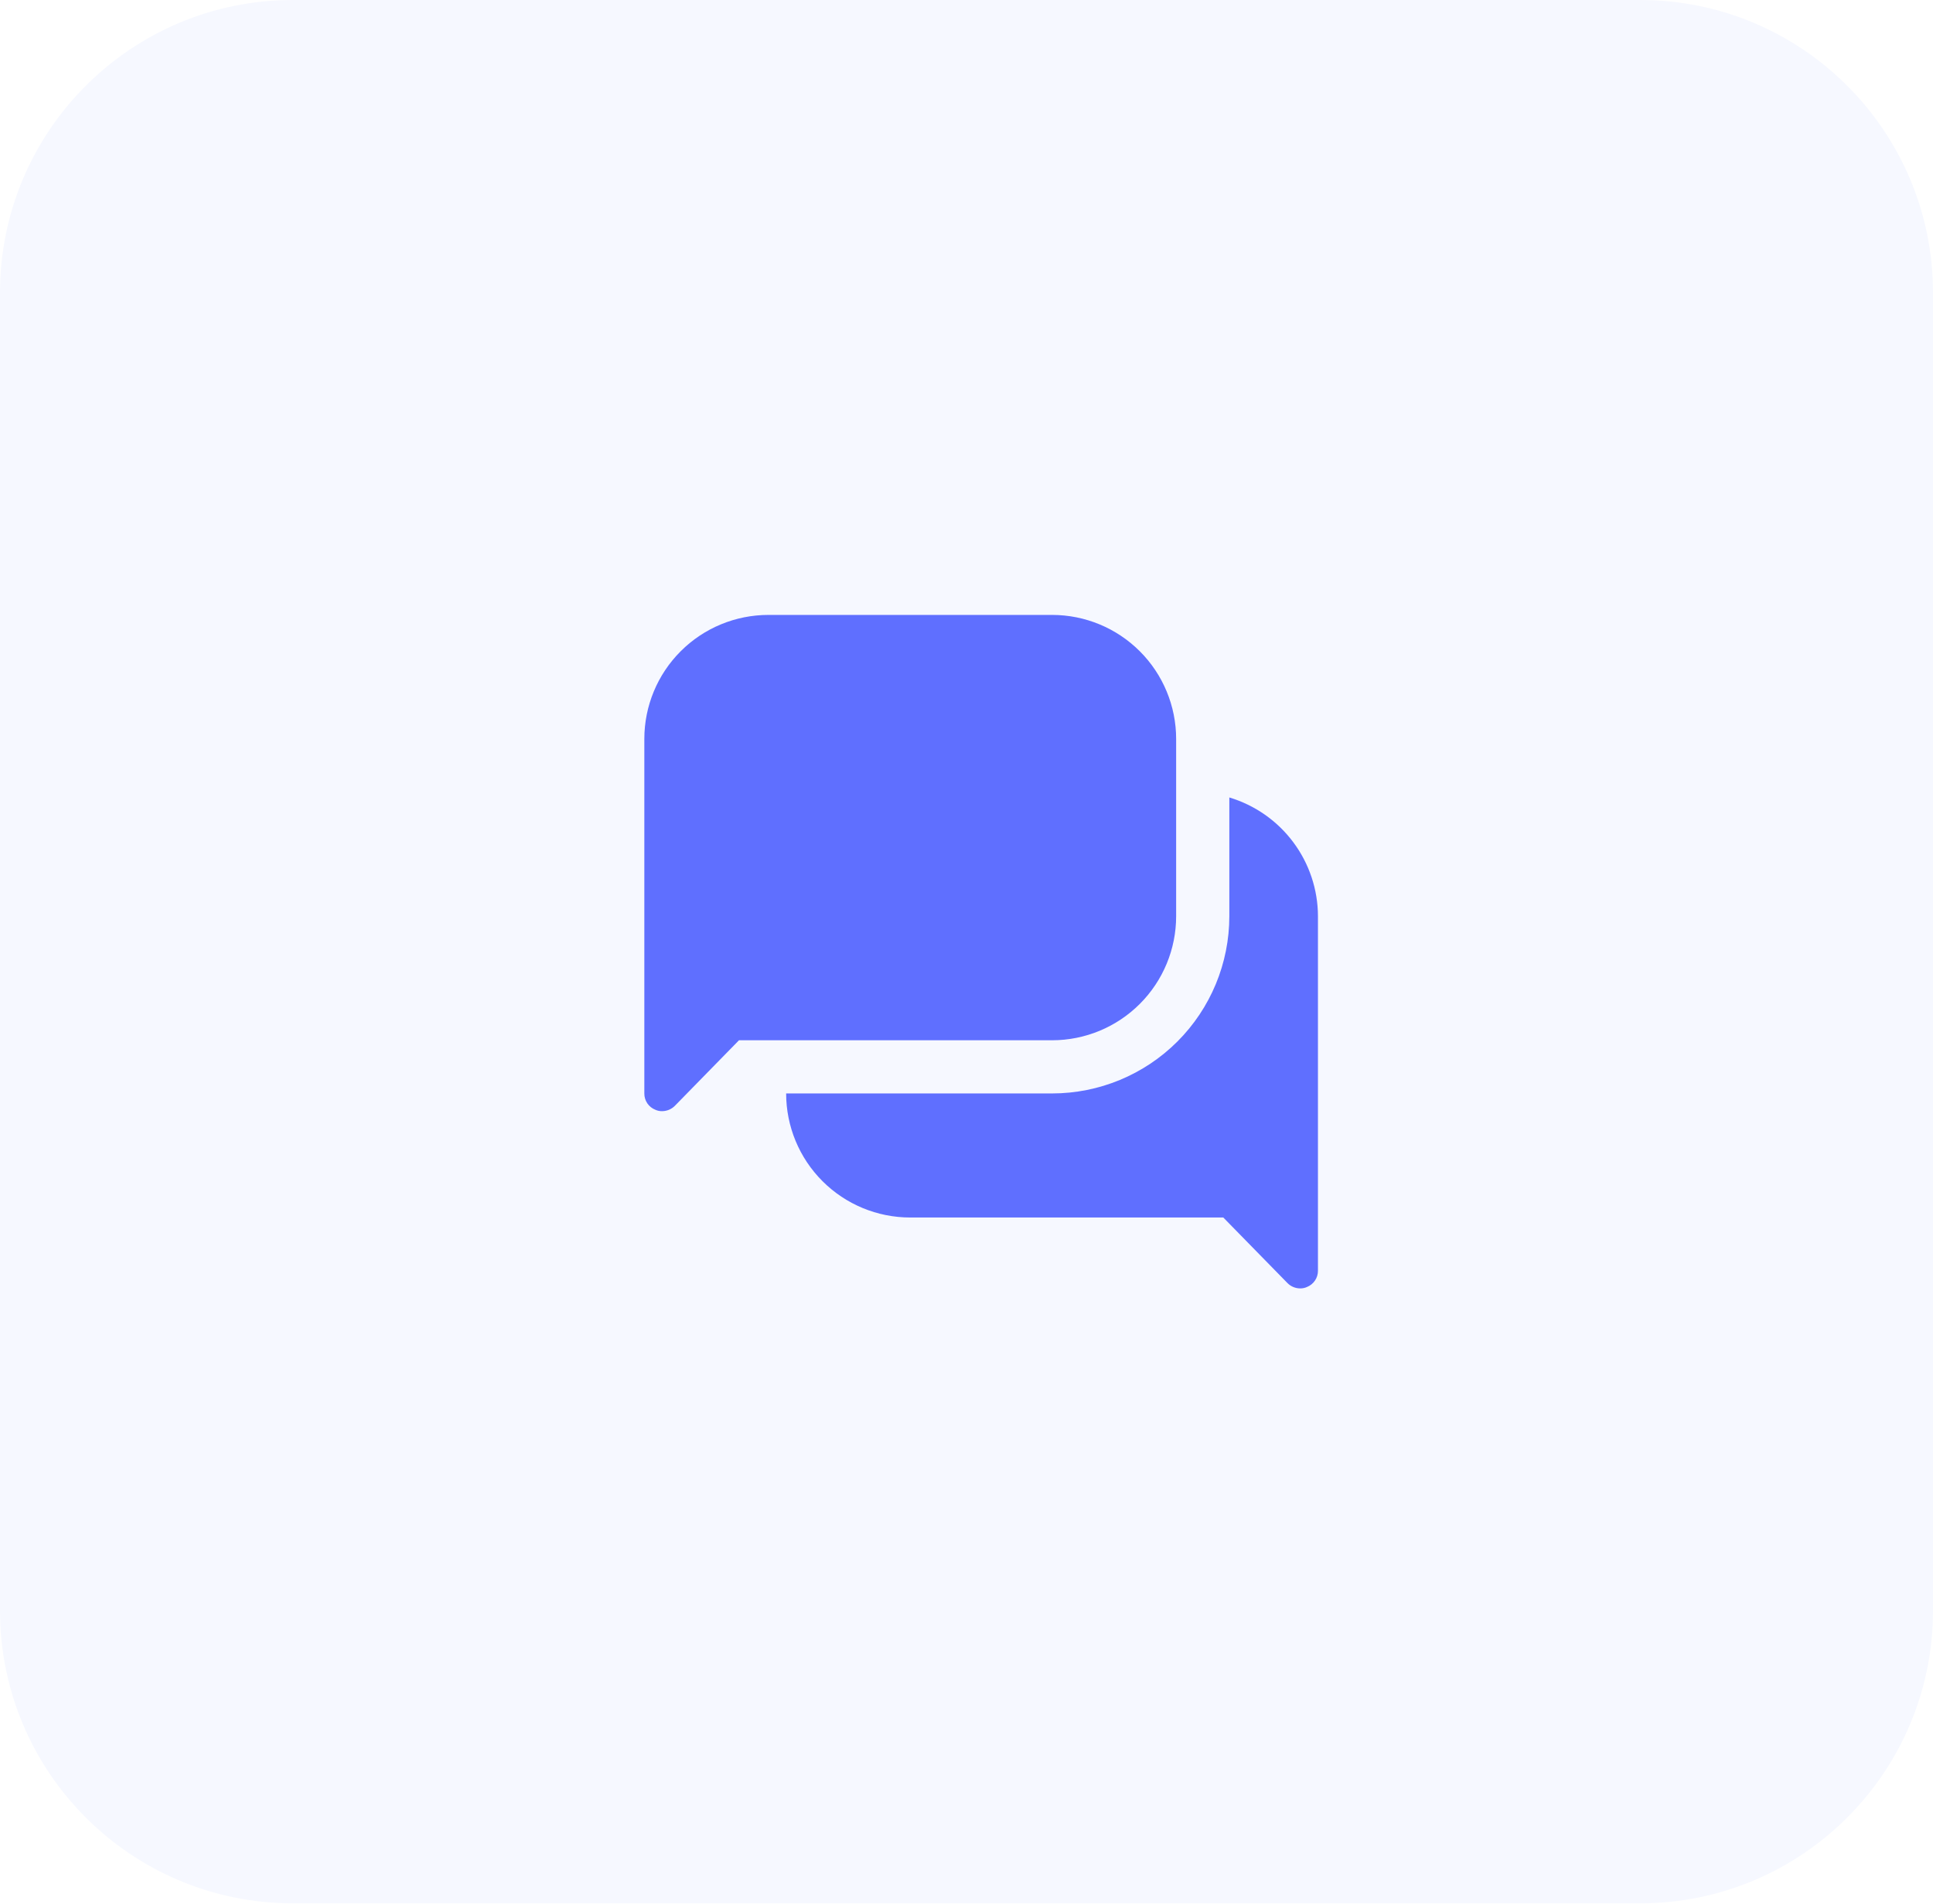
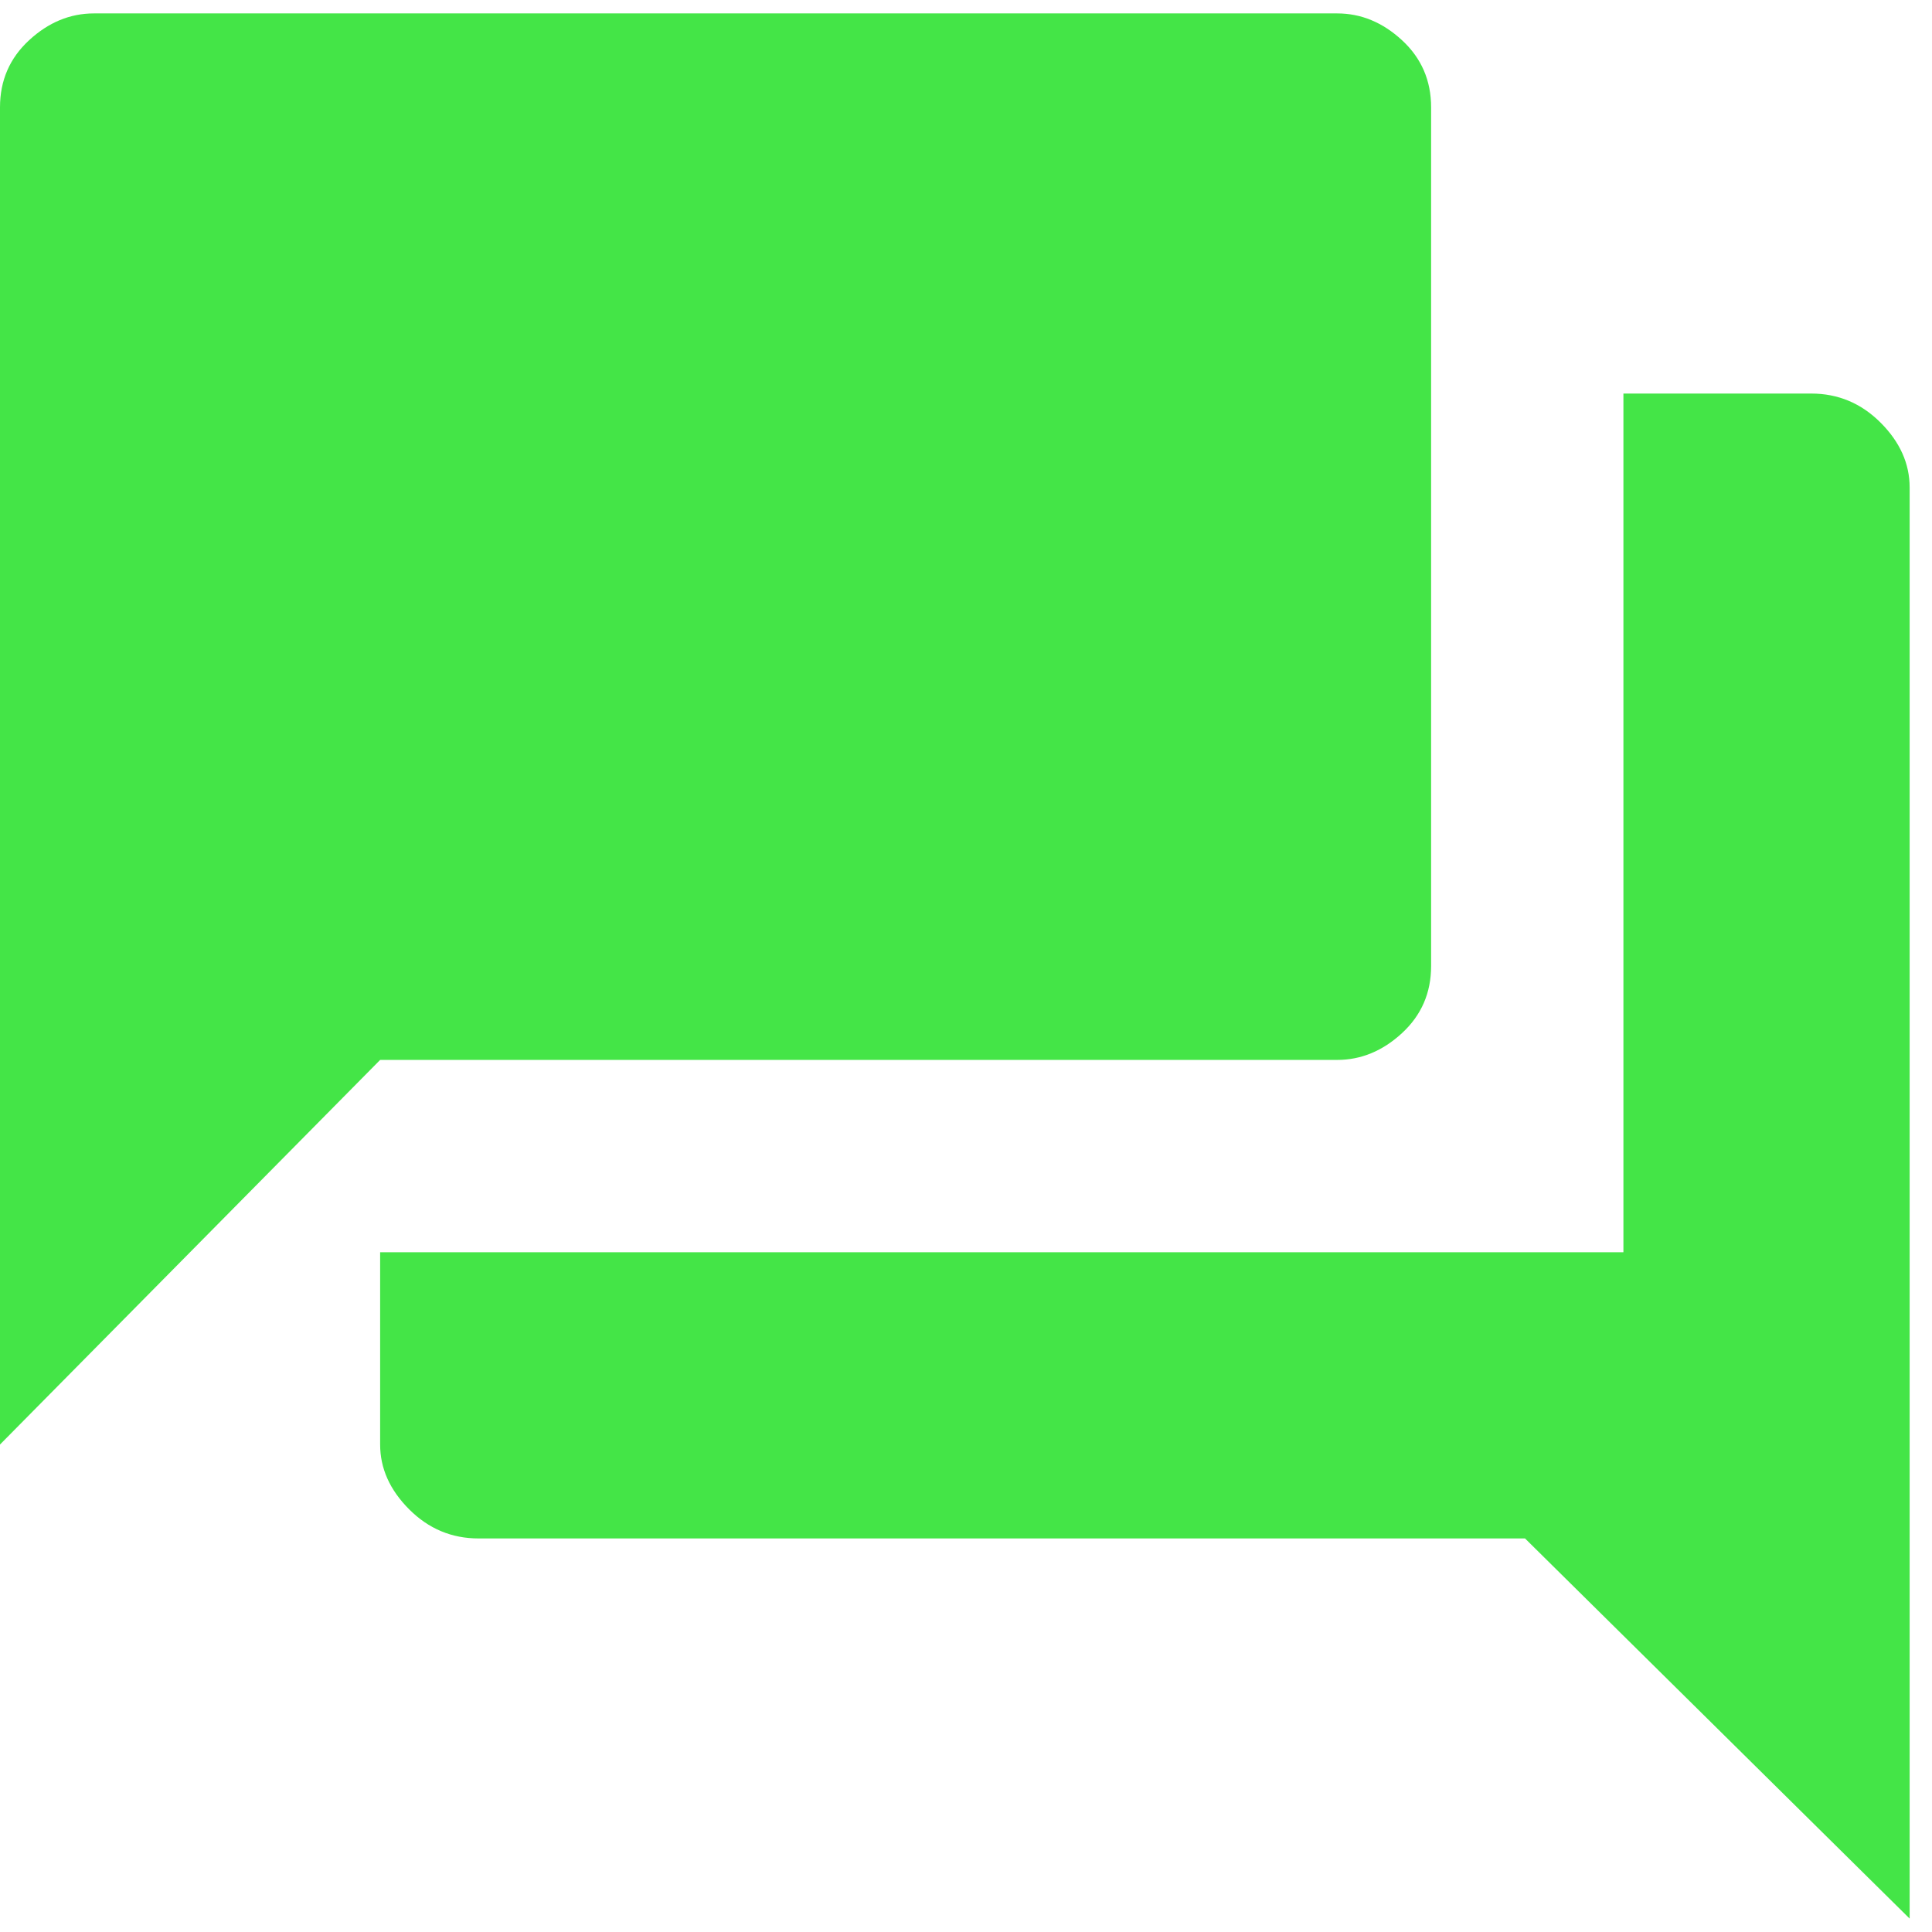
- <svg xmlns="http://www.w3.org/2000/svg" width="66" height="65" viewBox="0 0 66 65" fill="none">
-   <rect width="66" height="65" rx="10" fill="#F6F8FF" />
-   <path d="M45 31.289V43.395C45.001 43.515 44.966 43.632 44.899 43.731C44.832 43.831 44.736 43.908 44.625 43.952C44.553 43.985 44.474 44.001 44.395 44C44.314 44 44.233 43.984 44.159 43.953C44.084 43.922 44.016 43.876 43.959 43.818L41.768 41.579H31.079C29.955 41.579 28.878 41.133 28.083 40.338C27.288 39.543 26.842 38.466 26.842 37.342H35.921C37.526 37.342 39.066 36.704 40.201 35.569C41.336 34.434 41.974 32.895 41.974 31.289V27.234C42.846 27.496 43.612 28.031 44.157 28.762C44.702 29.492 44.998 30.378 45 31.289ZM40.158 31.289V25.237C40.158 24.113 39.712 23.035 38.917 22.241C38.122 21.446 37.045 21 35.921 21H26.237C25.113 21 24.035 21.446 23.241 22.241C22.446 23.035 22 24.113 22 25.237V37.342C21.999 37.462 22.034 37.579 22.101 37.679C22.168 37.778 22.264 37.855 22.375 37.899C22.447 37.932 22.526 37.949 22.605 37.947C22.686 37.947 22.767 37.931 22.841 37.9C22.916 37.869 22.984 37.823 23.041 37.766L25.232 35.526H35.921C37.045 35.526 38.122 35.08 38.917 34.285C39.712 33.491 40.158 32.413 40.158 31.289Z" fill="#5F6FFF" />
+ <svg xmlns="http://www.w3.org/2000/svg" width="512" height="512" viewBox="0 0 432 432">
+   <path fill="#44e547" d="M405 88q9 0 15.5 6.5T427 109v320l-86-85H107q-9 0-15.5-6.5T85 323v-43h278V88h42zm-85 128q0 9-6.5 15t-14.5 6H85L0 323V24q0-9 6.5-15T21 3h278q8 0 14.5 6t6.5 15v192z" />
</svg>
